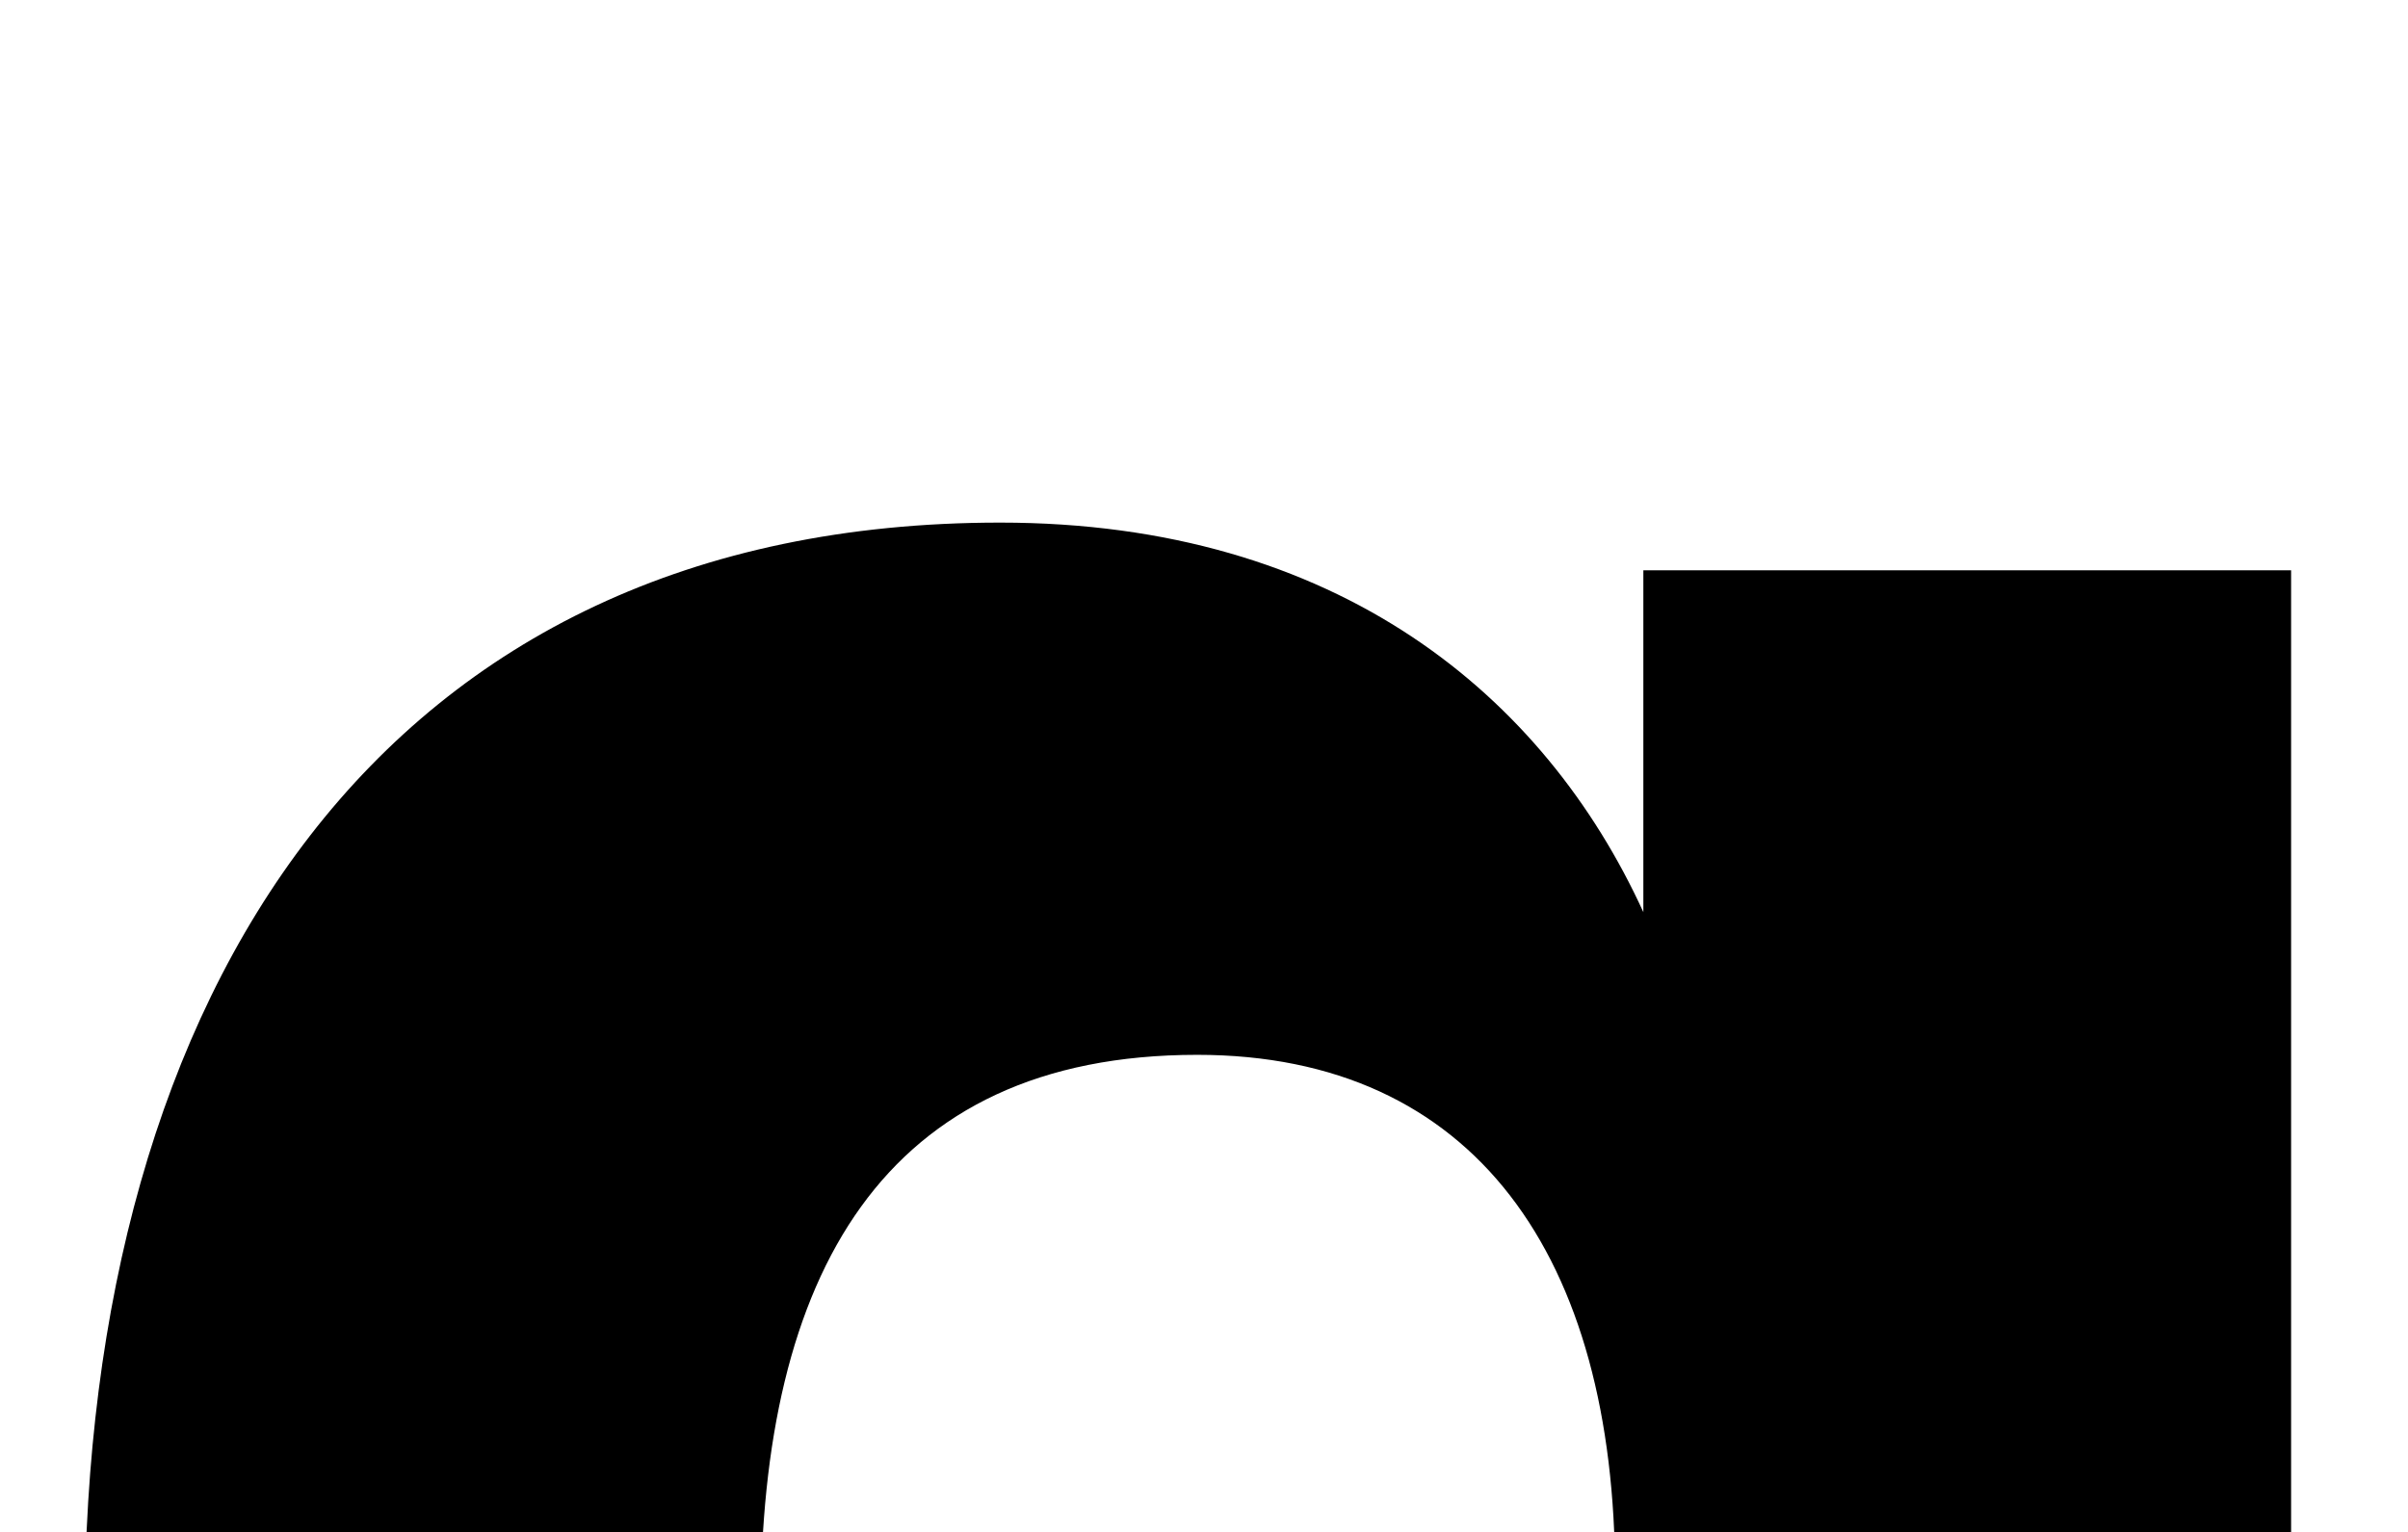
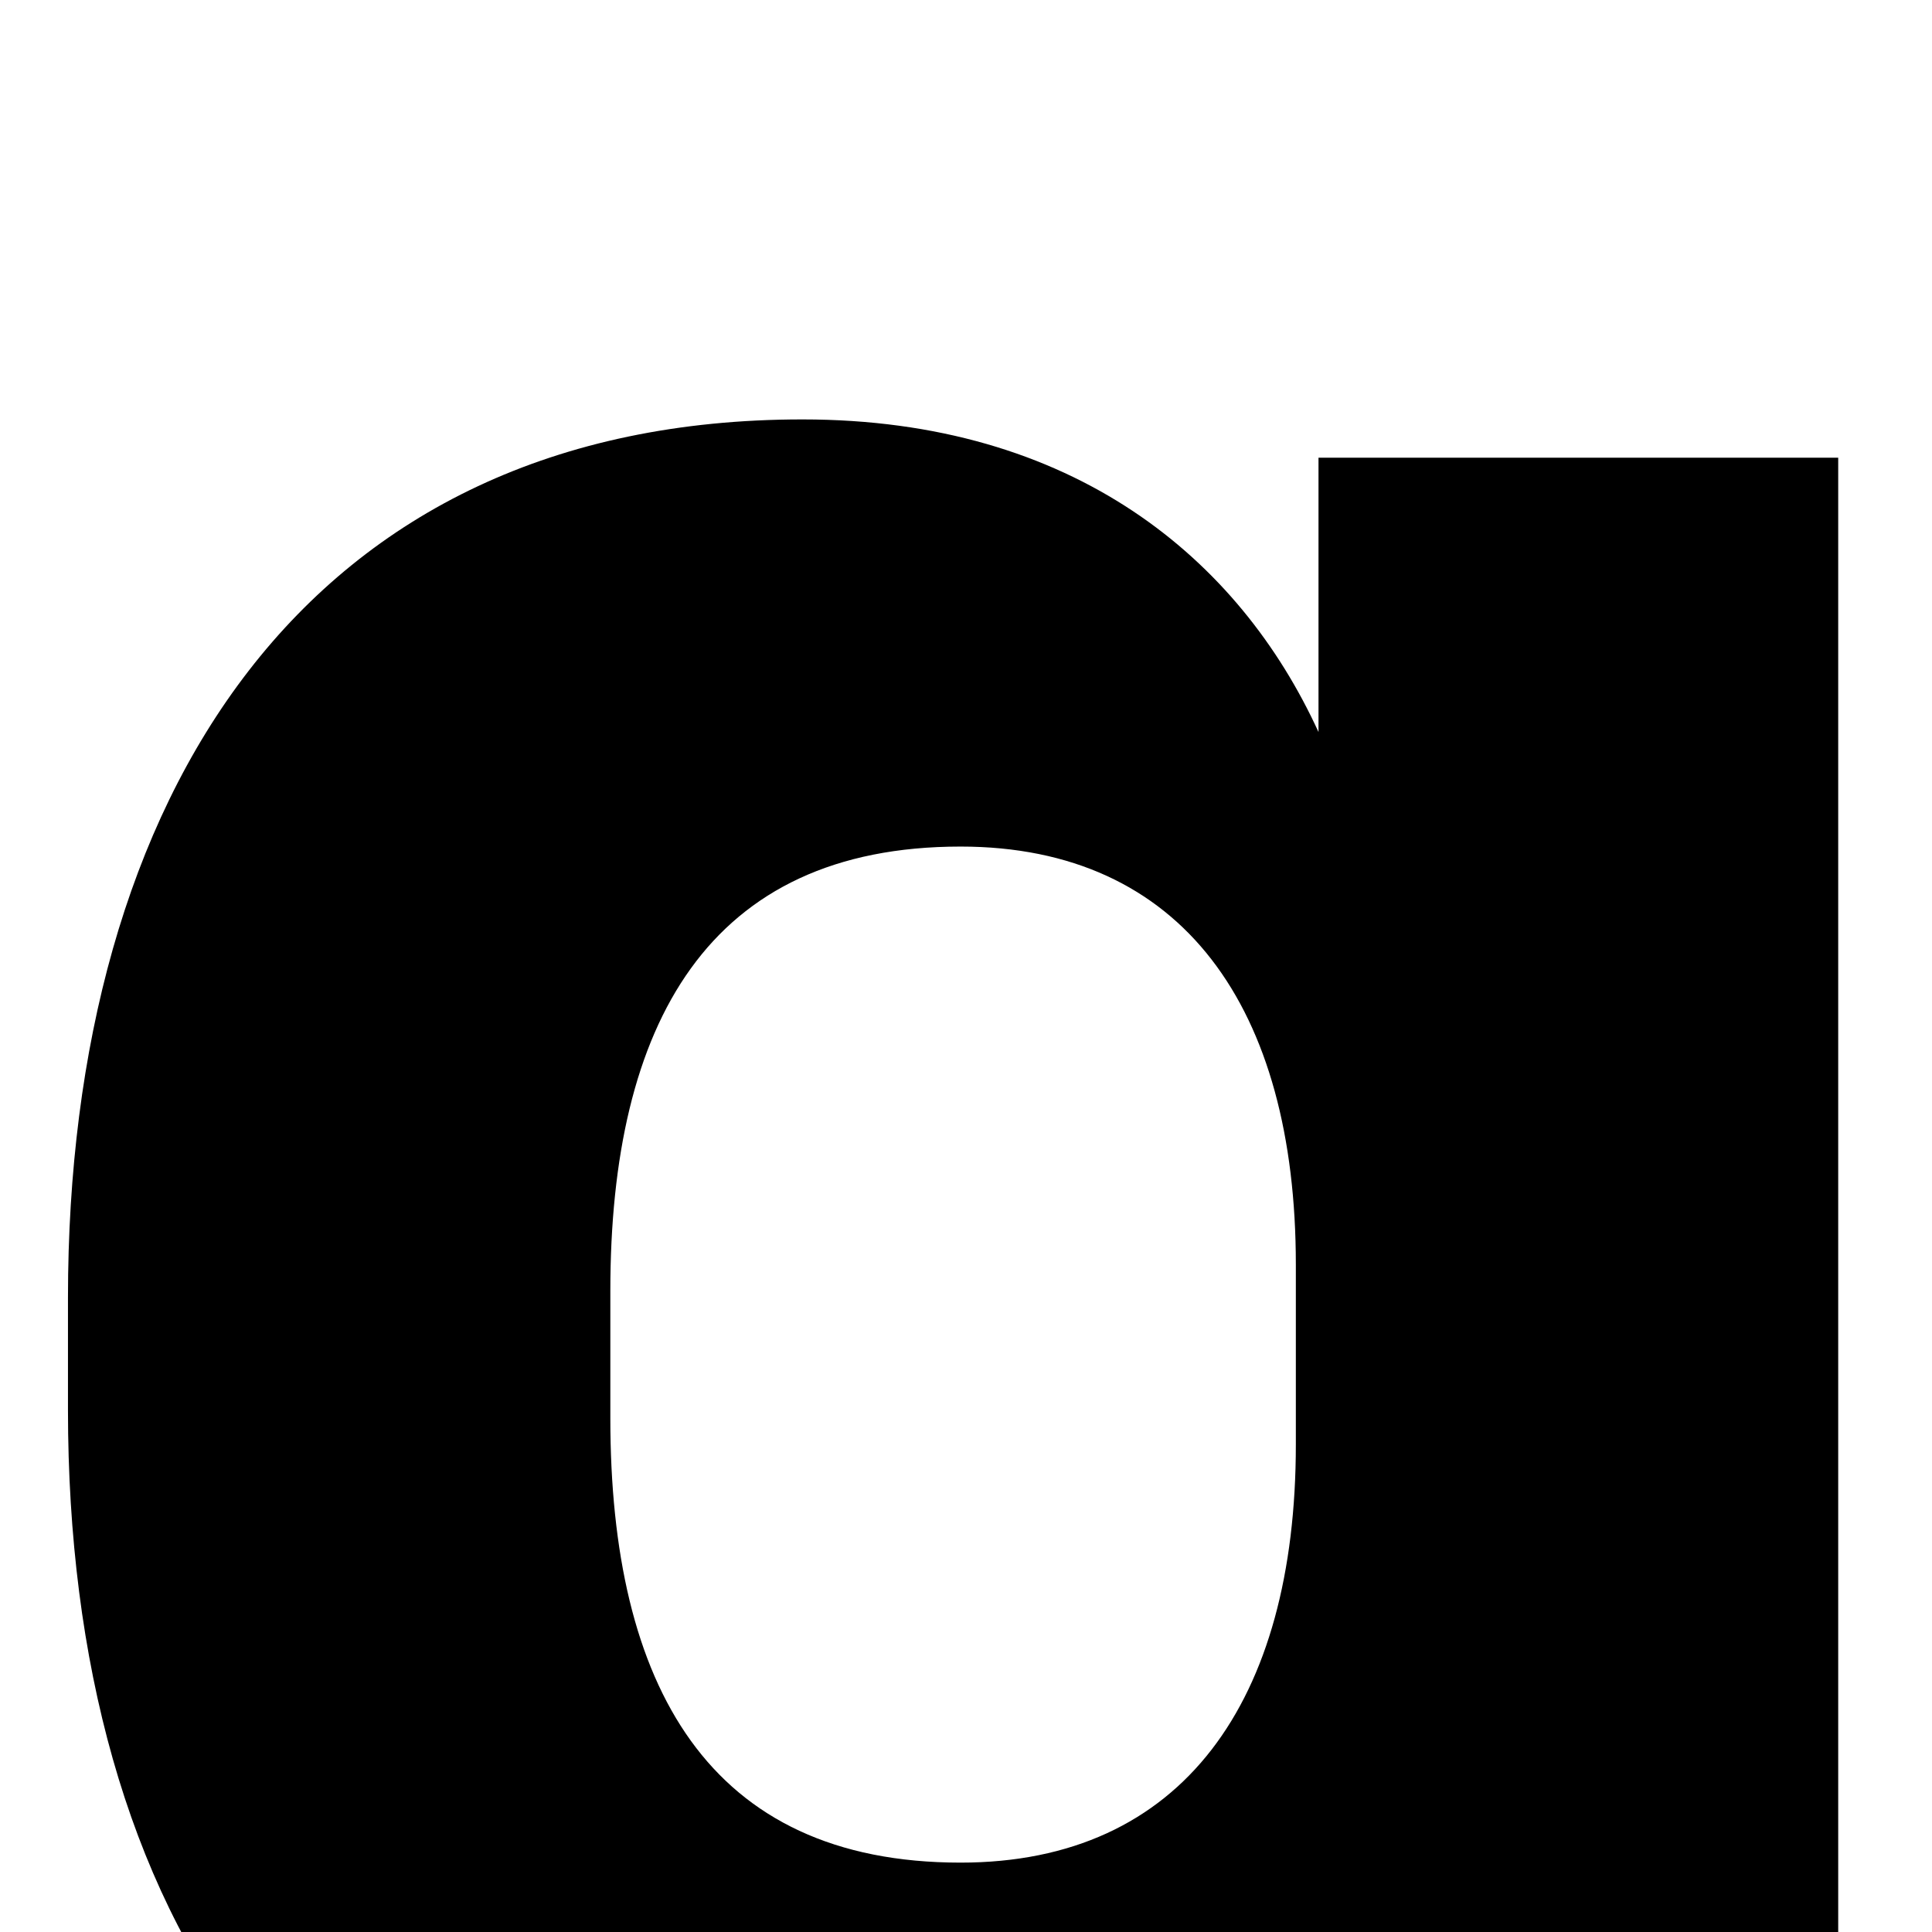
- <svg xmlns="http://www.w3.org/2000/svg" id="Layer_1" data-name="Layer 1" viewBox="178 130 110 70" style="display: inline">
+ <svg xmlns="http://www.w3.org/2000/svg" id="Layer_1" data-name="Layer 1" viewBox="178 130 110 110" style="display: inline">
  <path class="cls-1" d="M181.87,203.88c0-28.52,13.51-50,41.82-50,15.44,0,24.87,7.94,29.38,17.8V156.06h29.59V258.14H253.07V242.7c-4.29,9.87-13.94,17.59-29.38,17.59-28.31,0-41.82-21.45-41.82-50Zm30.88,6.87c0,15.22,5.57,25.3,19.94,25.3,12.66,0,19.09-9.22,19.09-23.8V202c0-14.58-6.43-23.8-19.09-23.8-14.37,0-19.94,10.08-19.94,25.3Z" />
</svg>
